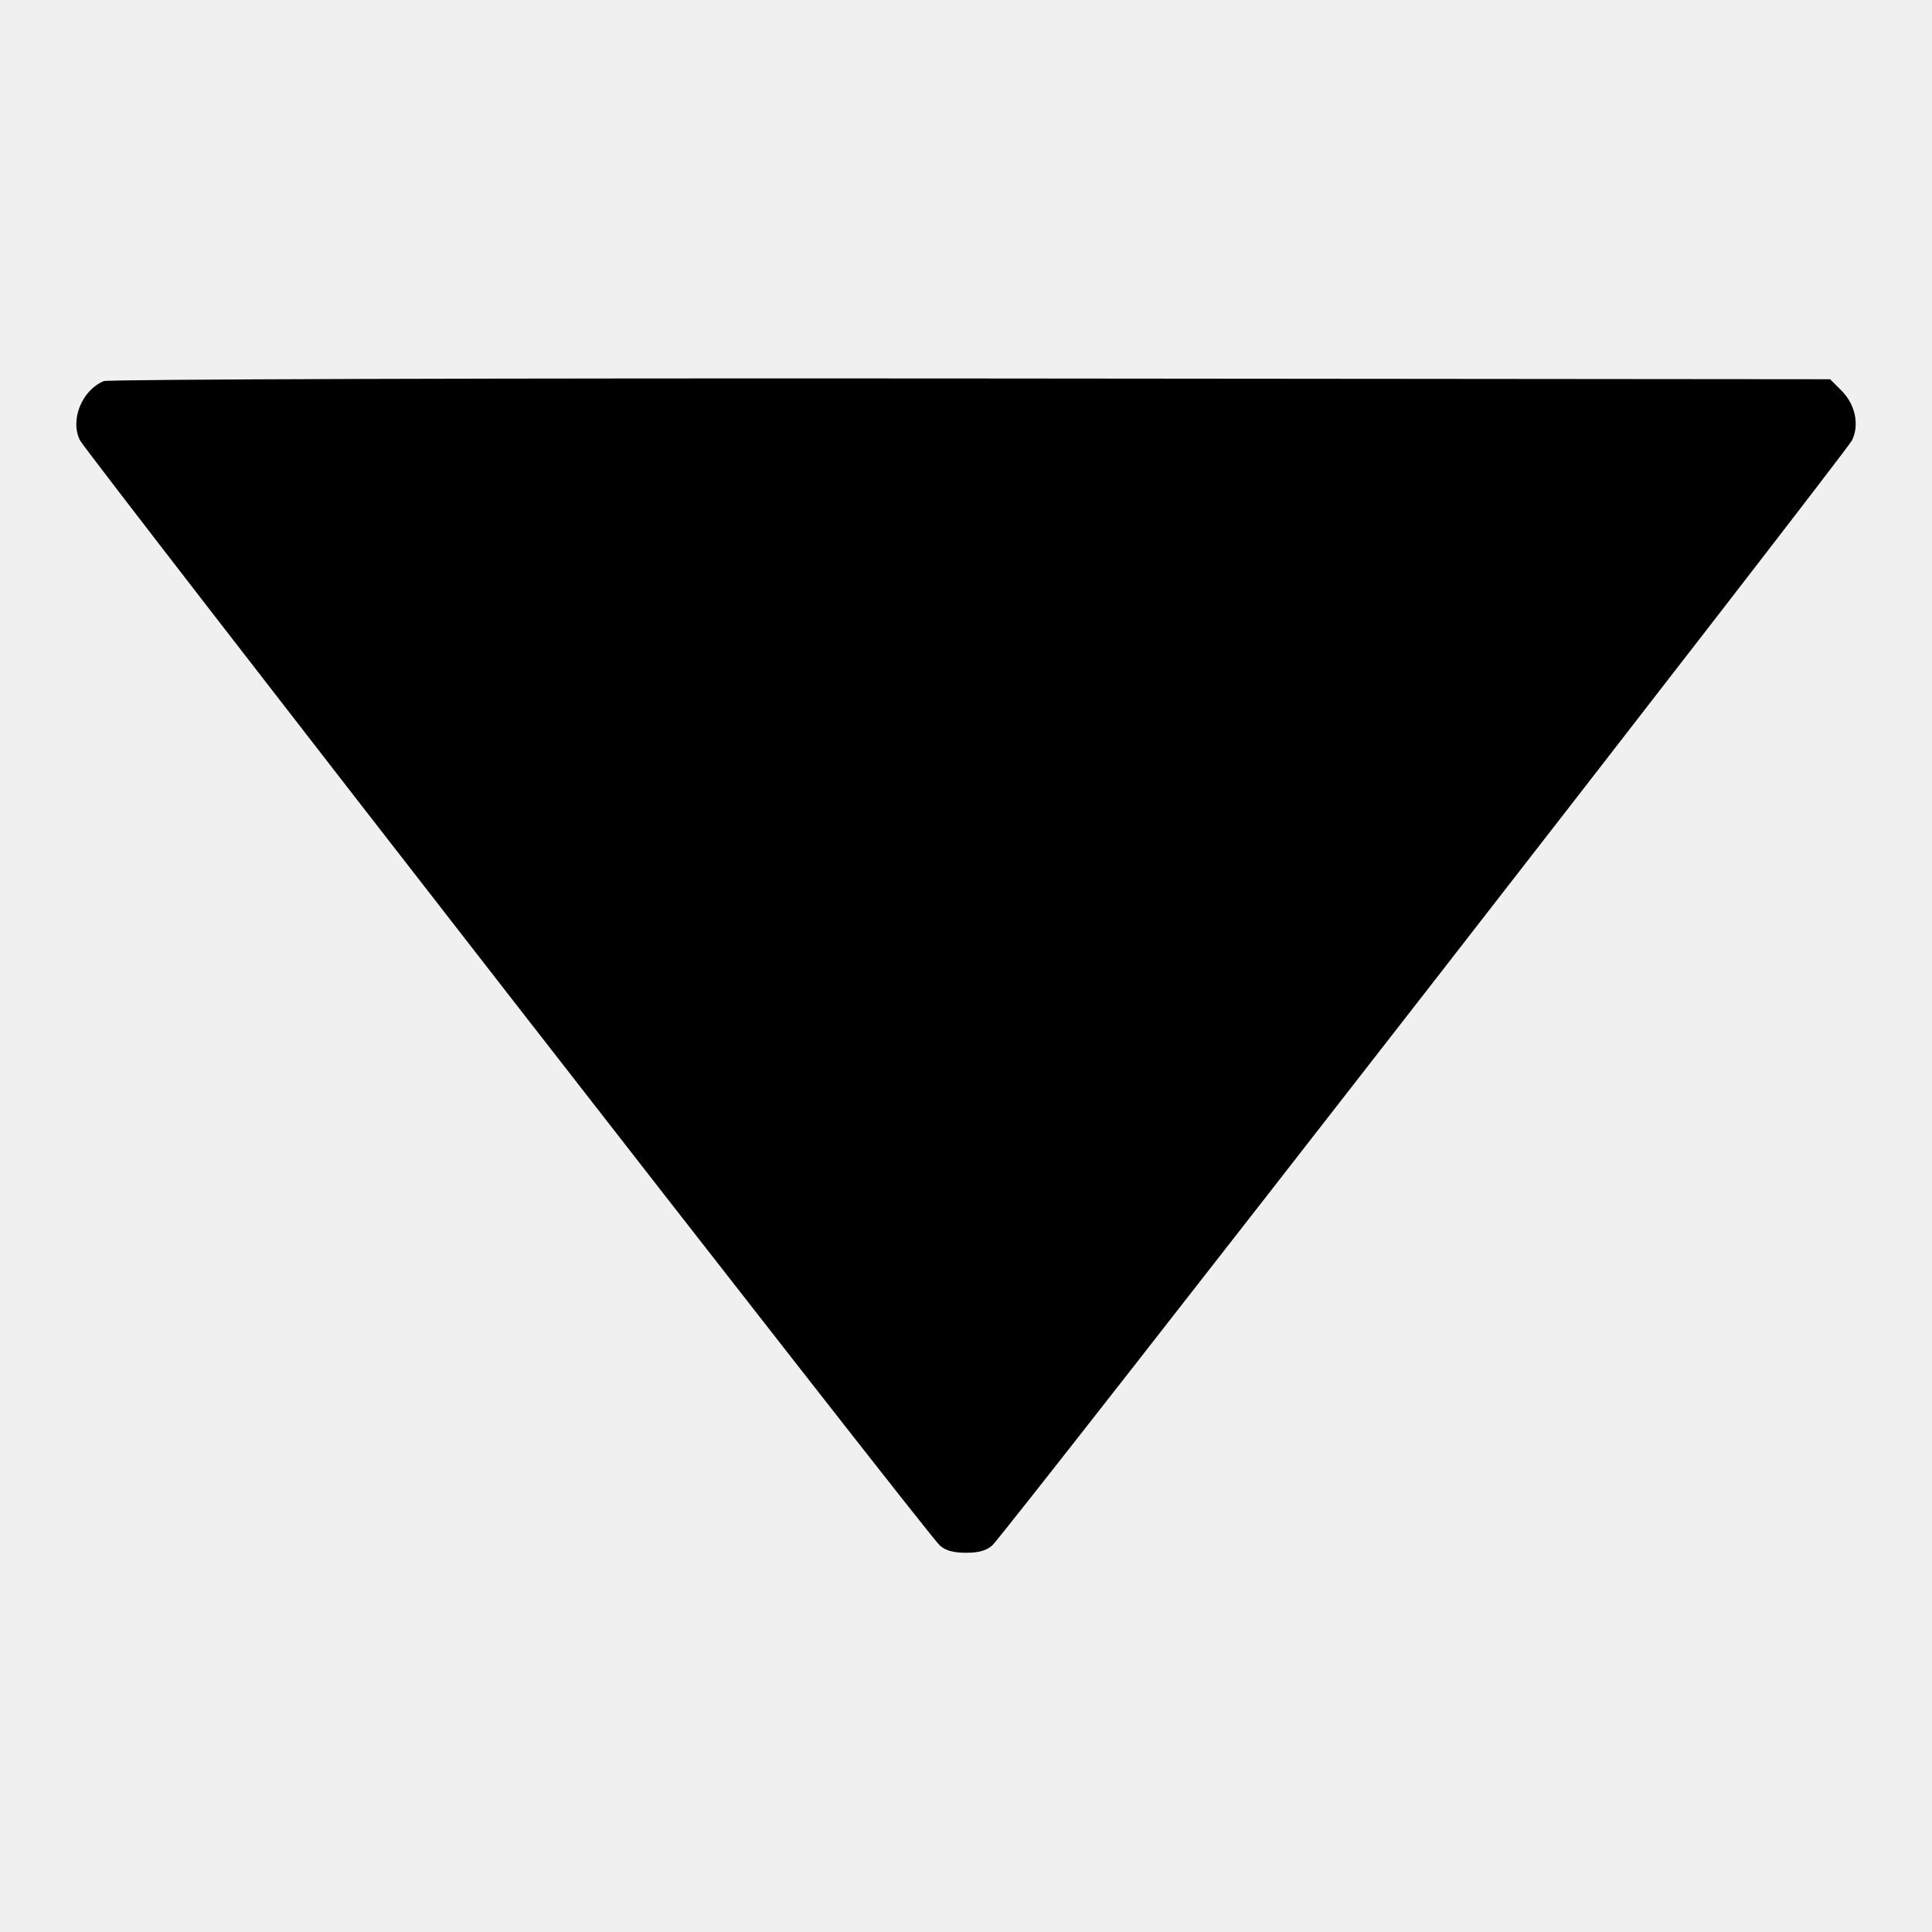
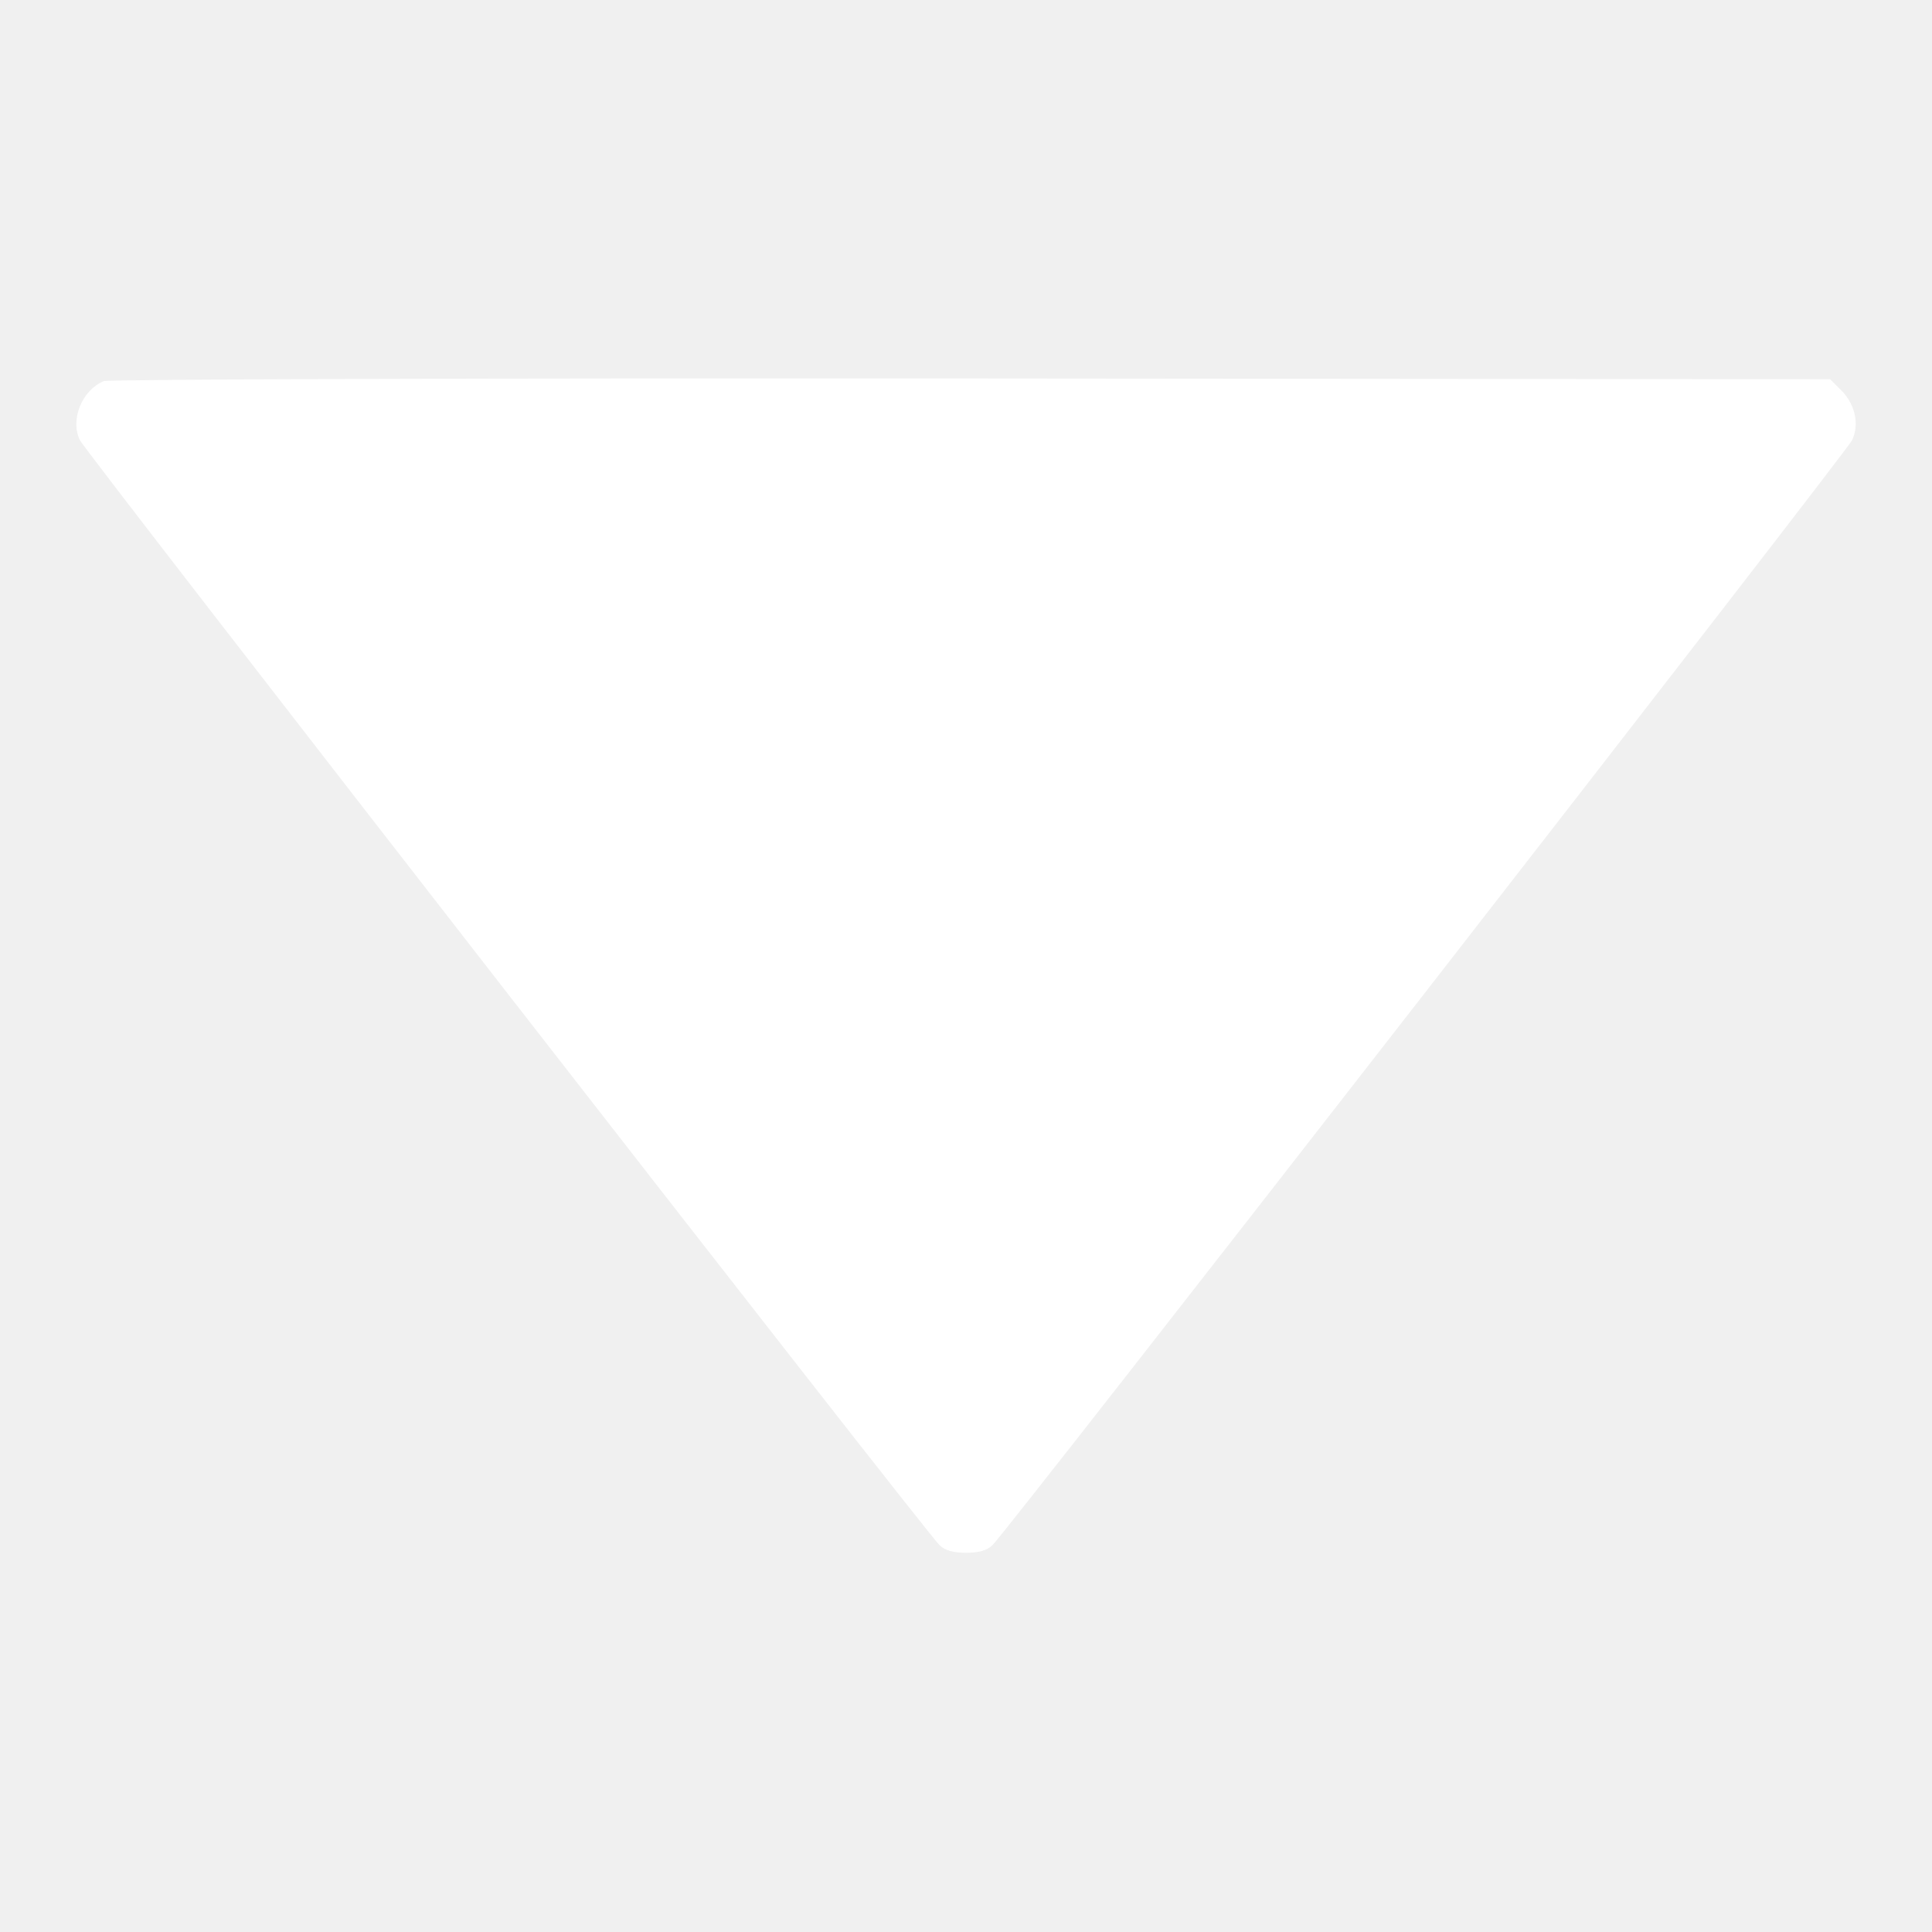
<svg xmlns="http://www.w3.org/2000/svg" version="1.0" width="512pt" height="512pt" viewBox="0 0 512 512" preserveAspectRatio="xMidYMid meet">
-   <g transform="translate(0,512) scale(0.1,-0.1)" fill="#000000" stroke="none">
+   <g transform="translate(0,512) scale(0.1,-0.1)" fill="#FFFFFF" stroke="none">
    <path d="M275 4110 c-58 -24 -90 -103 -63 -157 18 -35 2246 -2900 2278 -2928 15 -14 36 -20 70 -20 34 0 55 6 70 20 32 28 2260 2893 2278 2928 20 41 9 95 -28 132 l-30 30 -2278 2 c-1252 1 -2286 -2 -2297 -7z" />
  </g>
</svg>
